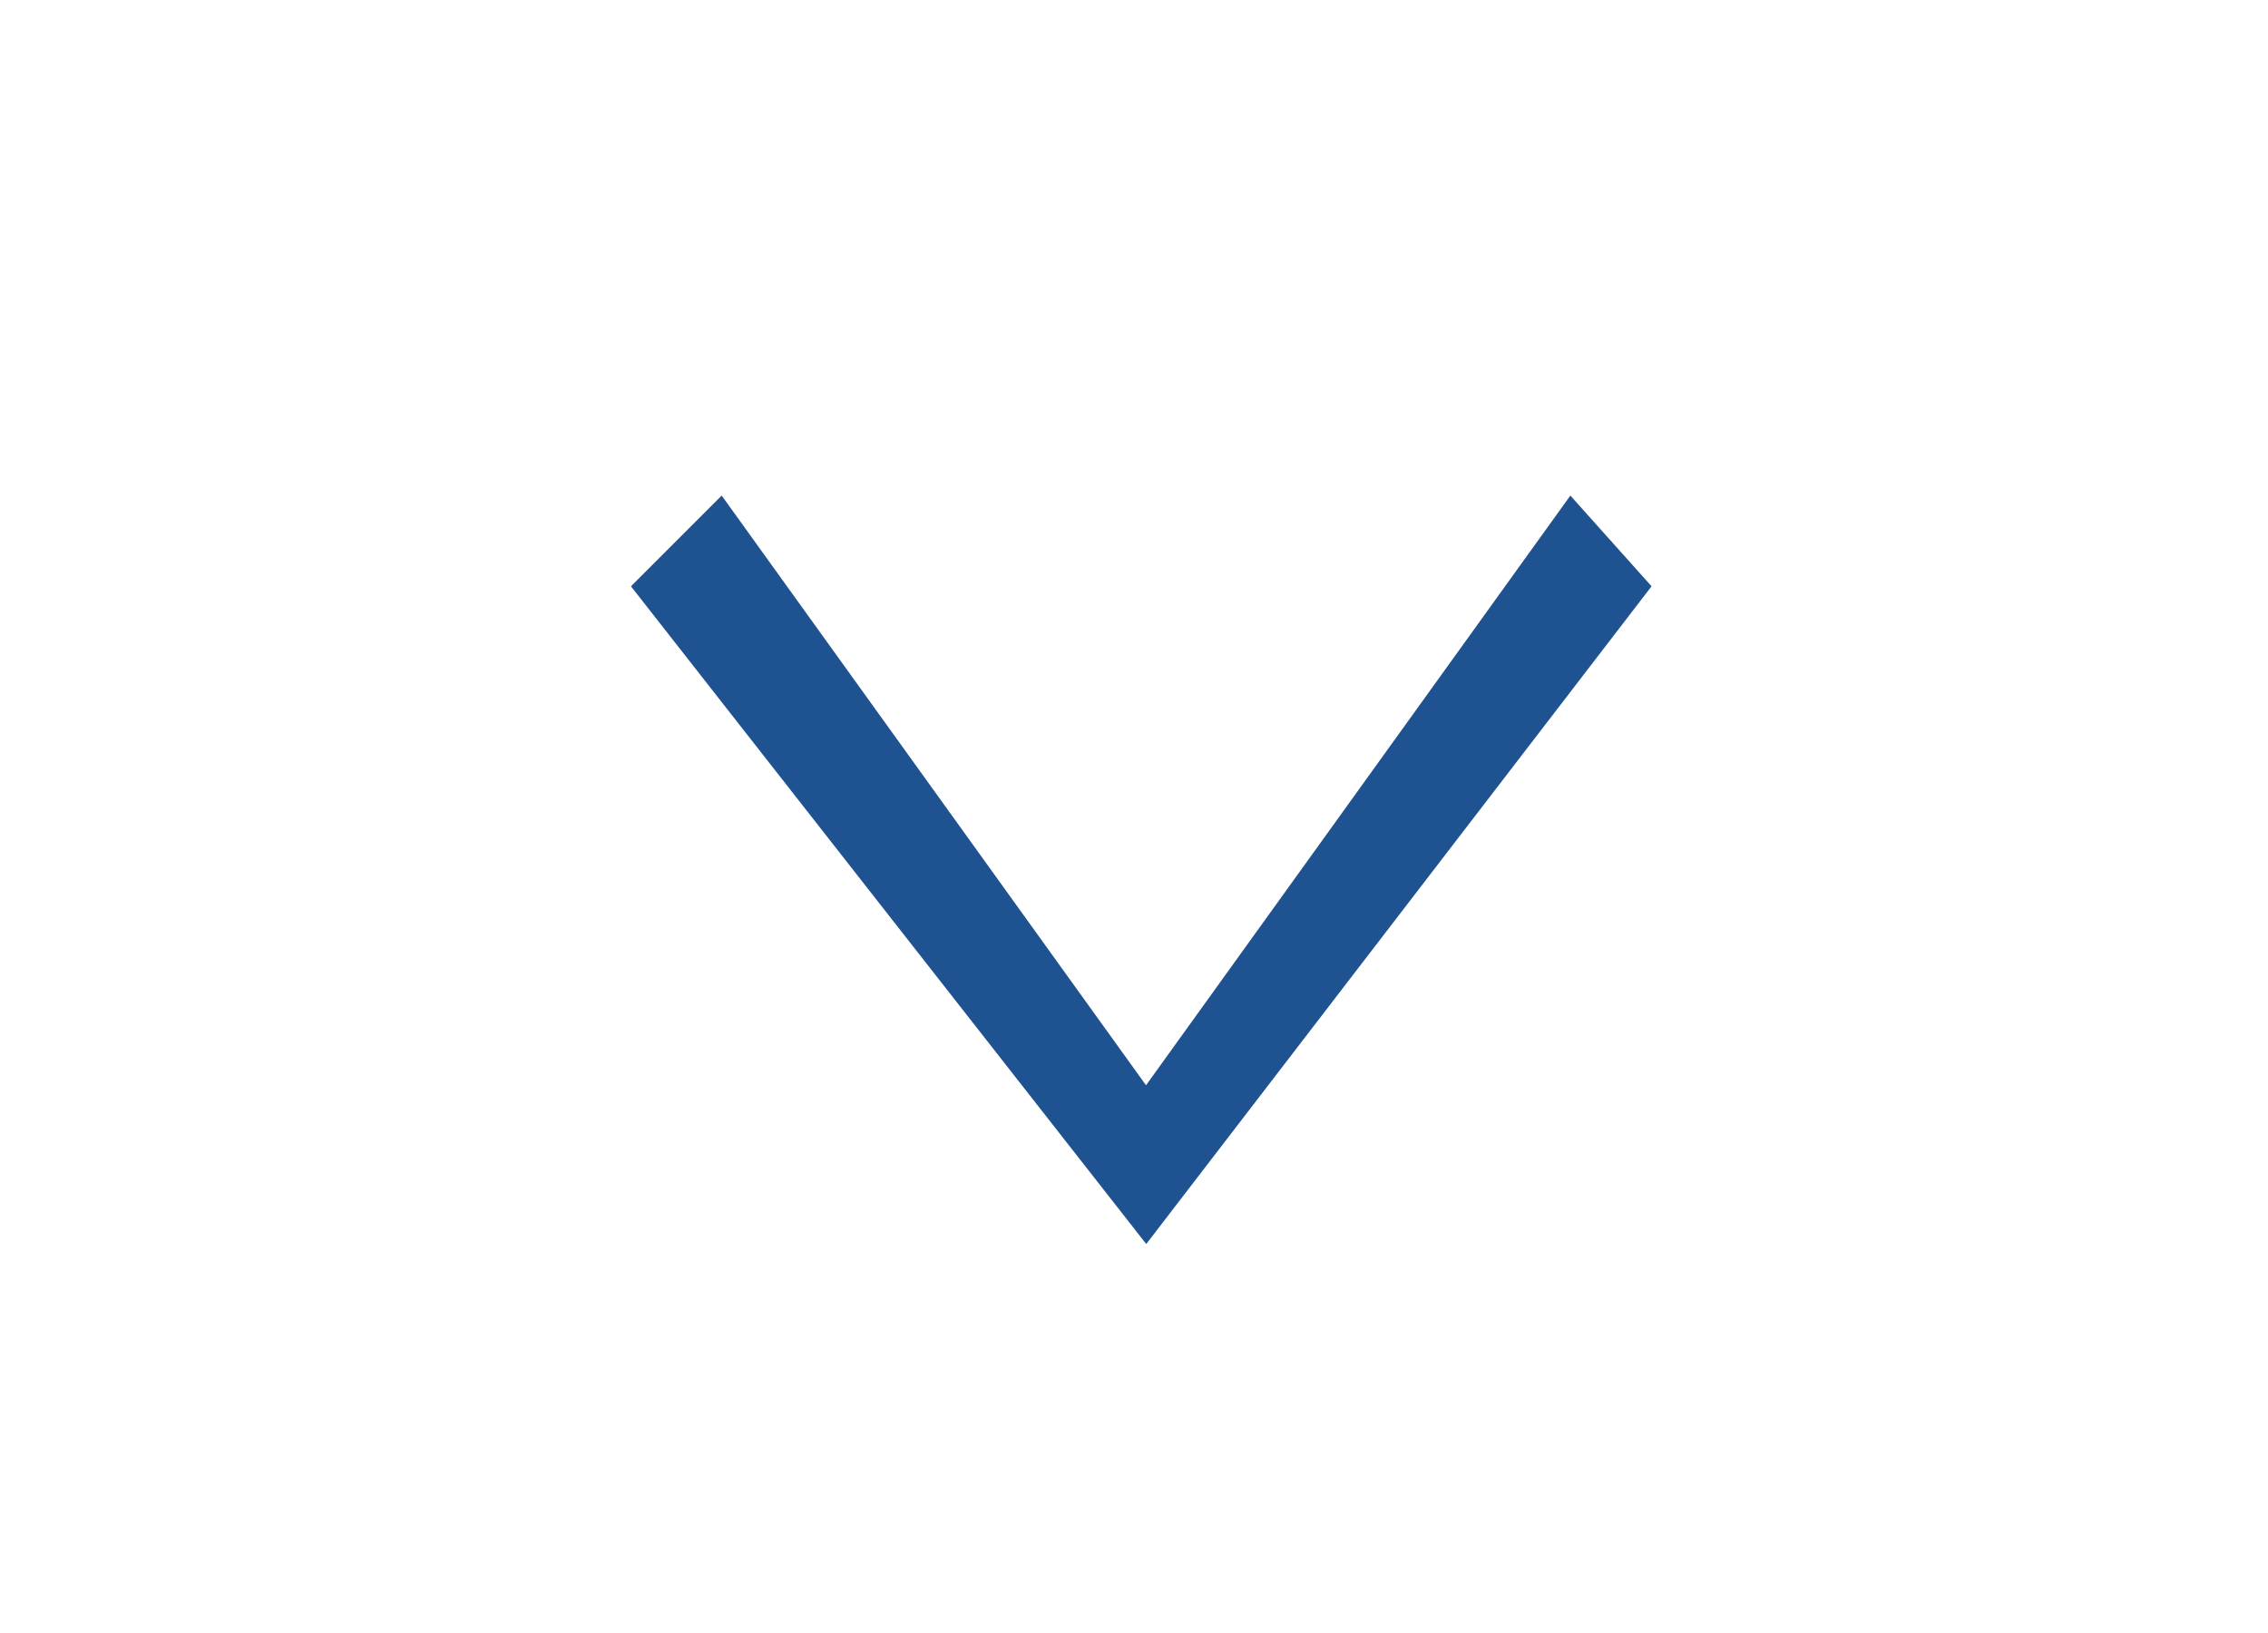
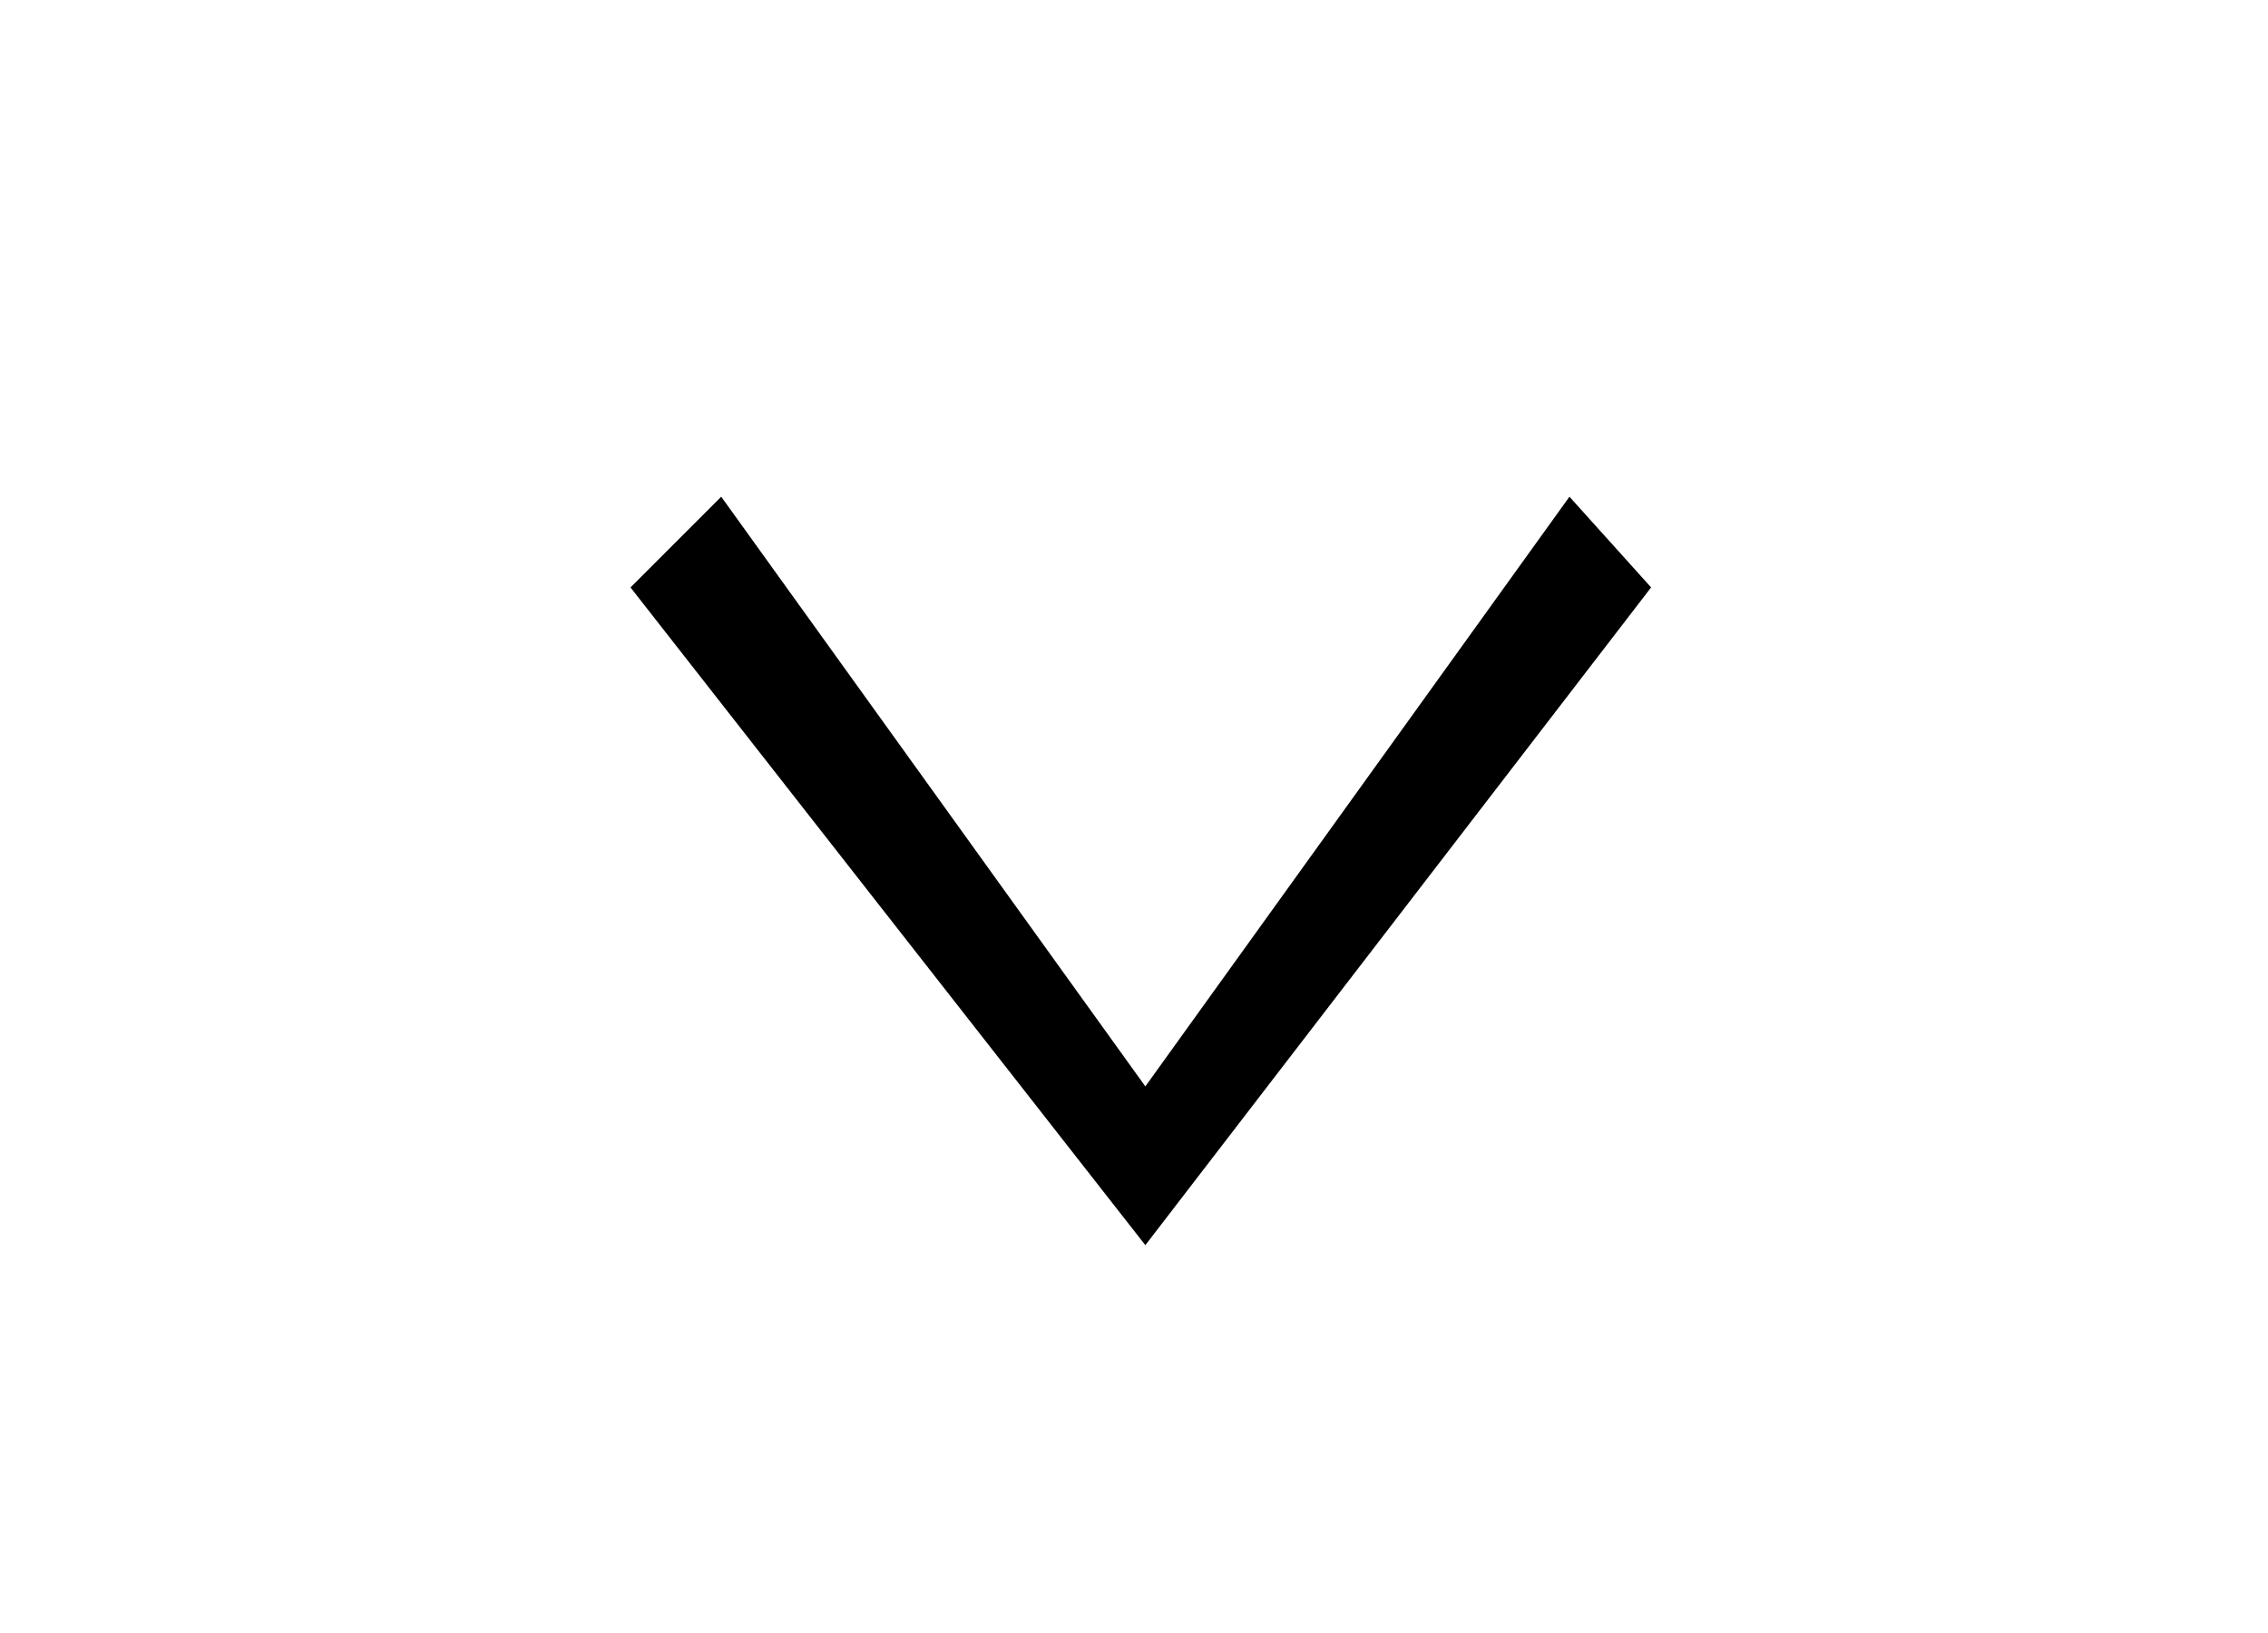
<svg xmlns="http://www.w3.org/2000/svg" version="1.1" id="レイヤー_1" x="0px" y="0px" viewBox="0 0 100 72" style="enable-background:new 0 0 100 72;" xml:space="preserve">
-   <style type="text/css">
- 	.st0{fill:#1F5290;}
- </style>
-   <path class="st0" d="M69.24,21.85l-18.71,26l-18.71-26l-4,4l22.72,29l22.28-29L69.24,21.85z" />
+   <path d="M69.2,21.9l-18.7,26l-18.7-26l-4,4l22.7,29l22.3-29L69.2,21.9z" />
</svg>
